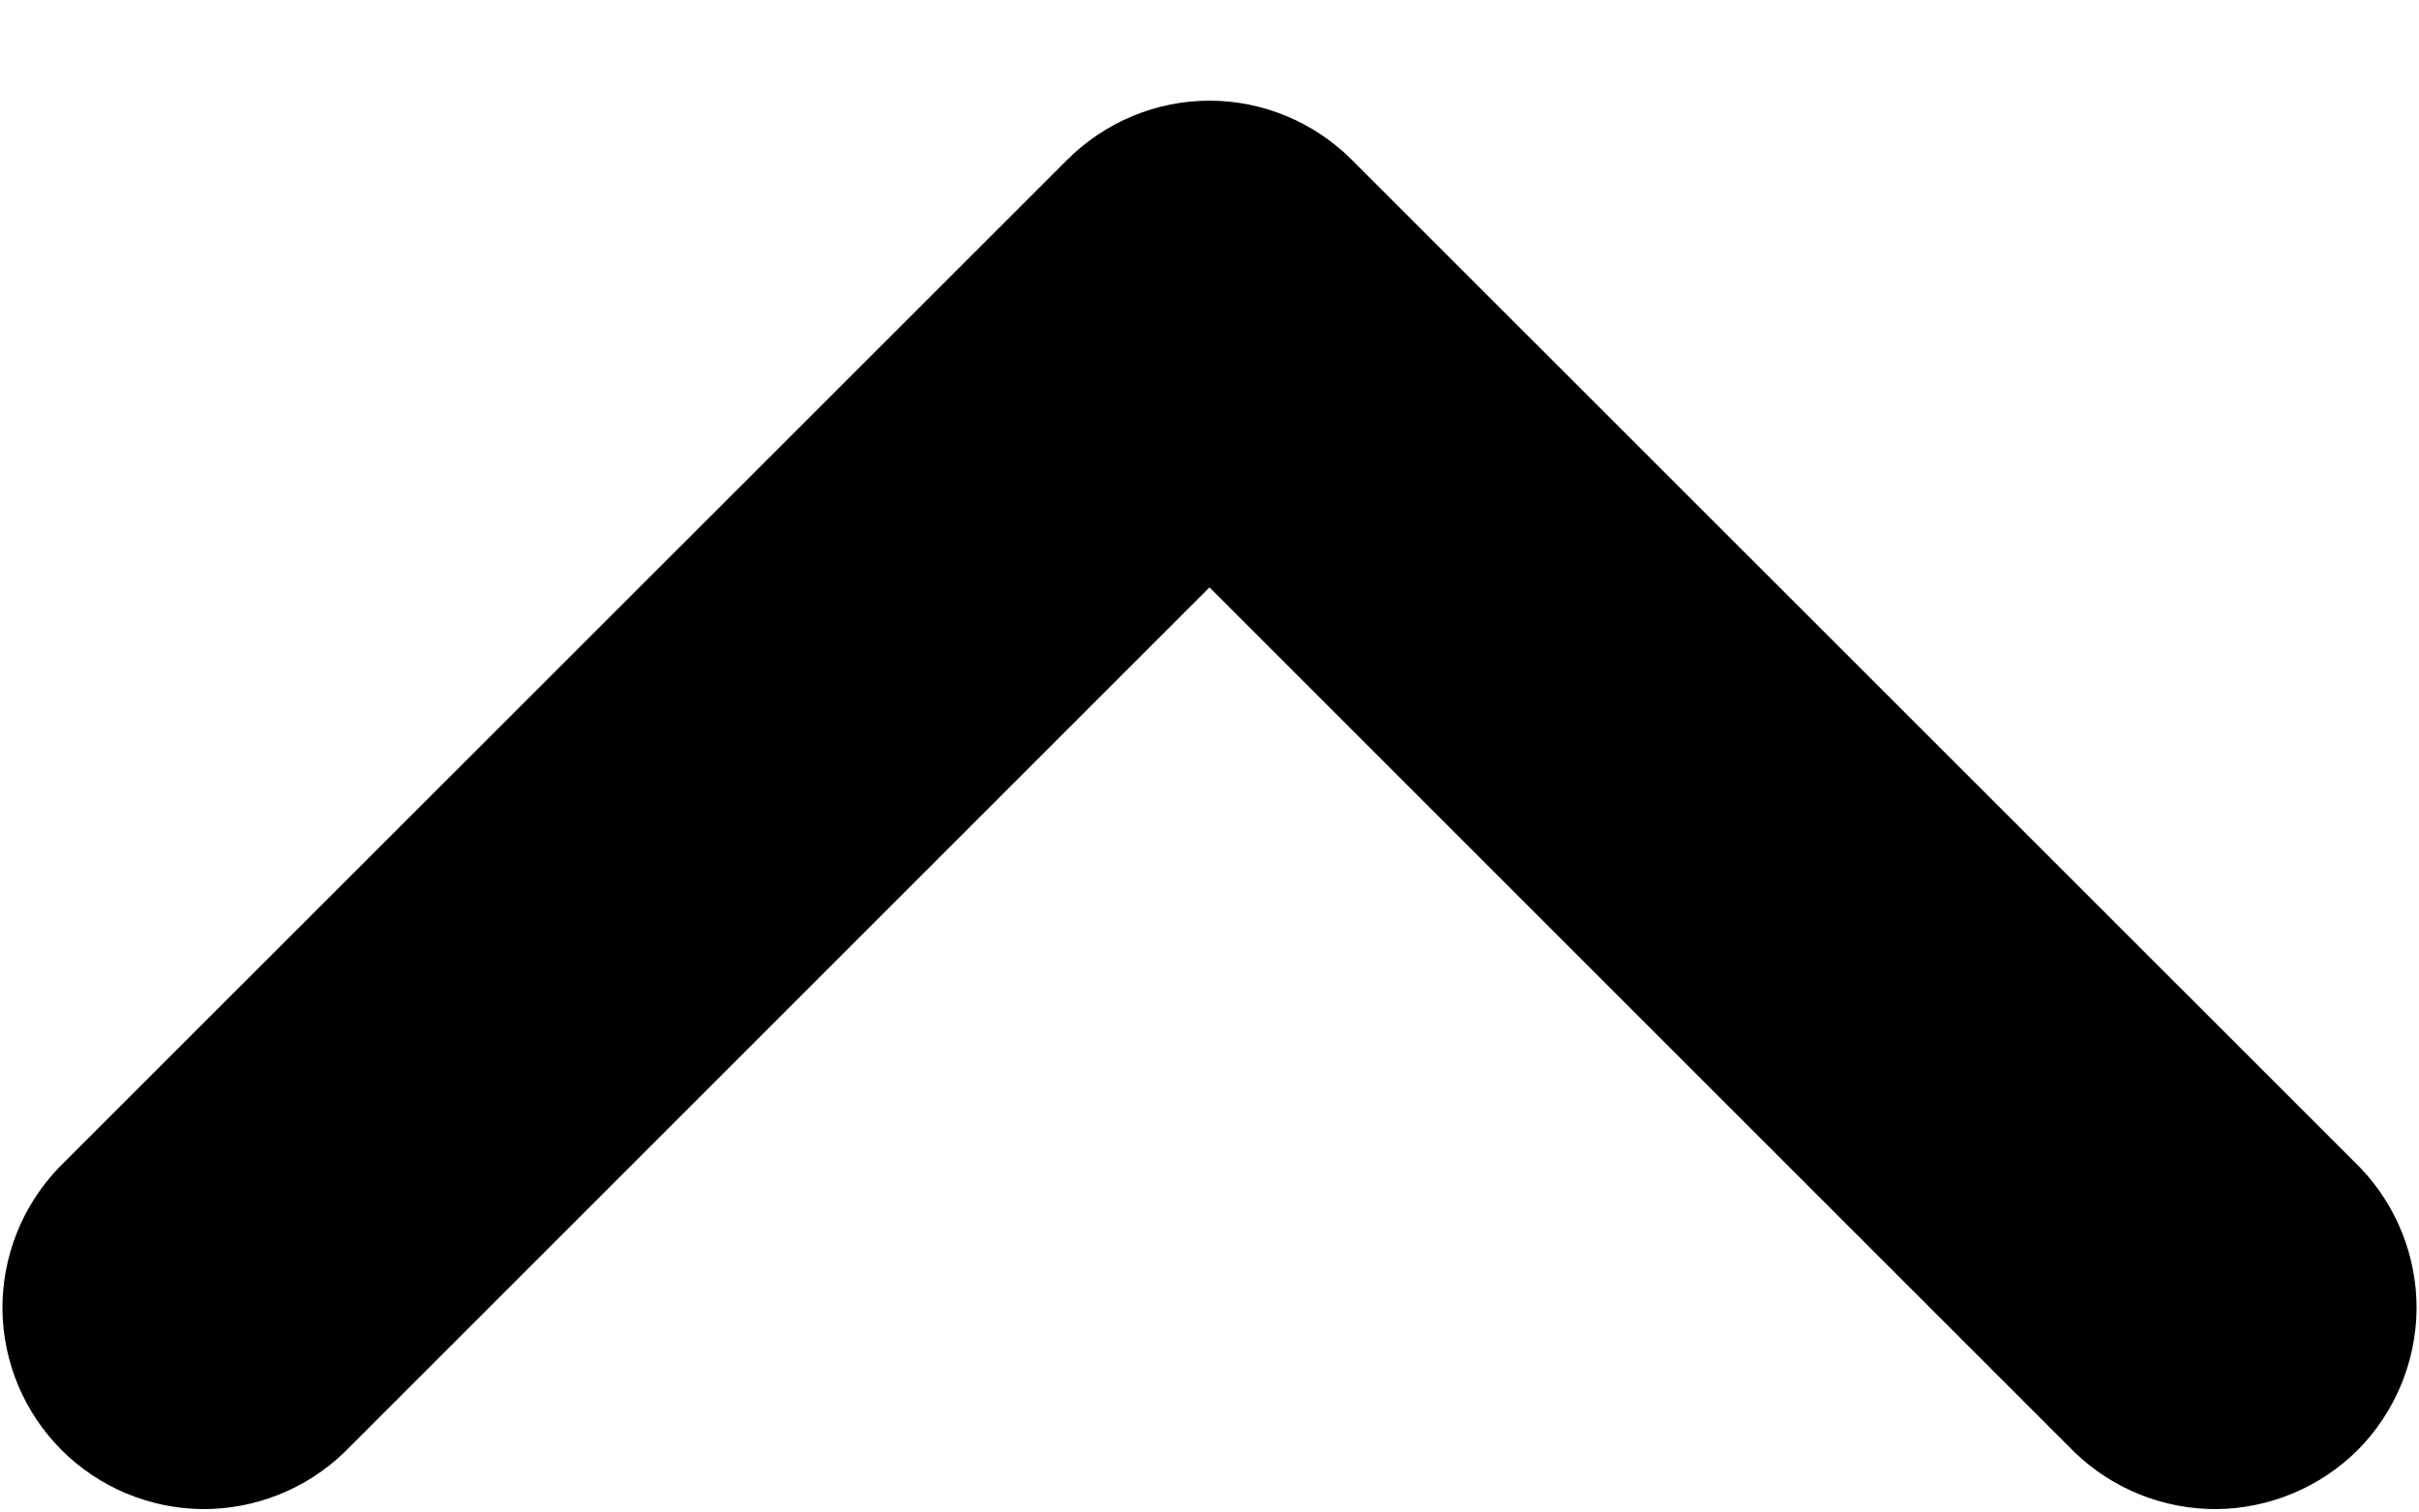
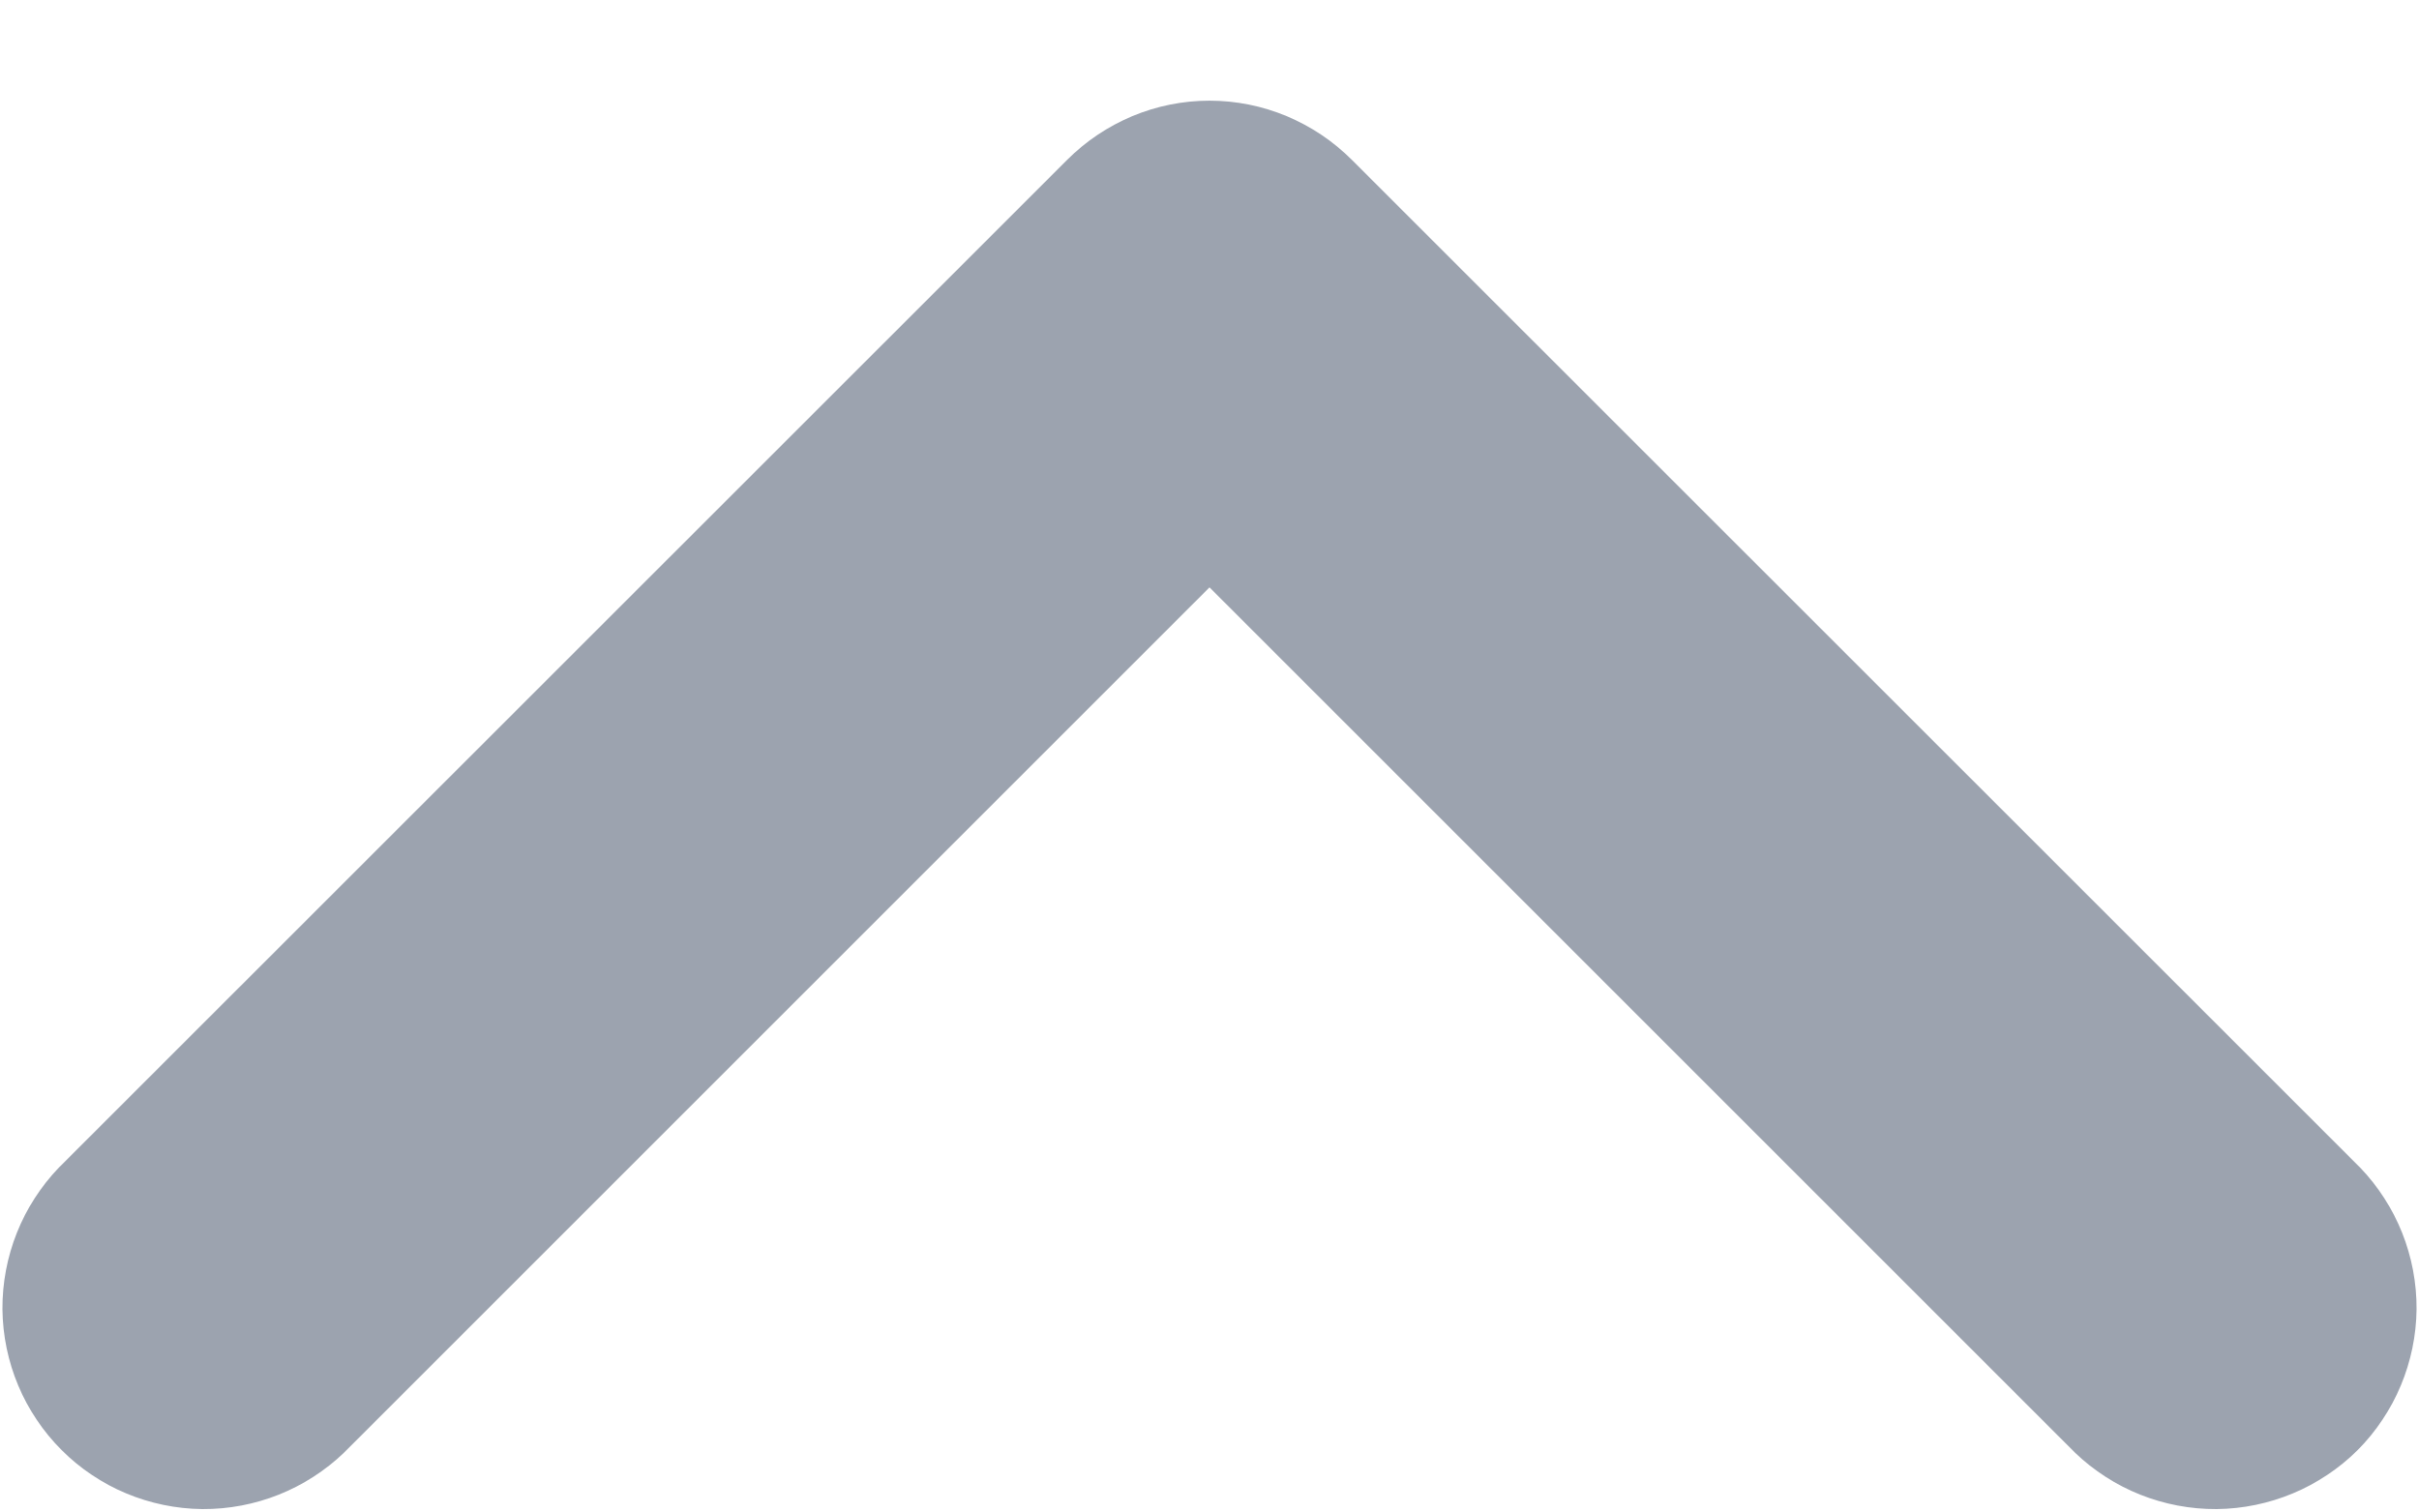
<svg xmlns="http://www.w3.org/2000/svg" width="8" height="5" viewBox="0 0 8 5" fill="none">
-   <path d="M4.471 0.529C4.346 0.404 4.177 0.333 4 0.333C3.823 0.333 3.654 0.404 3.529 0.529L0.195 3.862C0.074 3.988 0.007 4.156 0.008 4.331C0.01 4.506 0.08 4.673 0.204 4.797C0.327 4.92 0.494 4.99 0.669 4.992C0.844 4.993 1.012 4.926 1.138 4.805L4 1.943L6.862 4.805C6.988 4.926 7.156 4.993 7.331 4.992C7.506 4.99 7.673 4.92 7.797 4.797C7.92 4.673 7.99 4.506 7.992 4.331C7.993 4.156 7.926 3.988 7.805 3.862L4.471 0.529Z" fill="currentColor" />
+   <path d="M4.471 0.529C4.346 0.404 4.177 0.333 4 0.333C3.823 0.333 3.654 0.404 3.529 0.529L0.195 3.862C0.074 3.988 0.007 4.156 0.008 4.331C0.01 4.506 0.08 4.673 0.204 4.797C0.327 4.92 0.494 4.99 0.669 4.992C0.844 4.993 1.012 4.926 1.138 4.805L4 1.943L6.862 4.805C6.988 4.926 7.156 4.993 7.331 4.992C7.506 4.99 7.673 4.92 7.797 4.797C7.92 4.673 7.99 4.506 7.992 4.331C7.993 4.156 7.926 3.988 7.805 3.862L4.471 0.529Z" fill="#9CA3AF" />
</svg>
